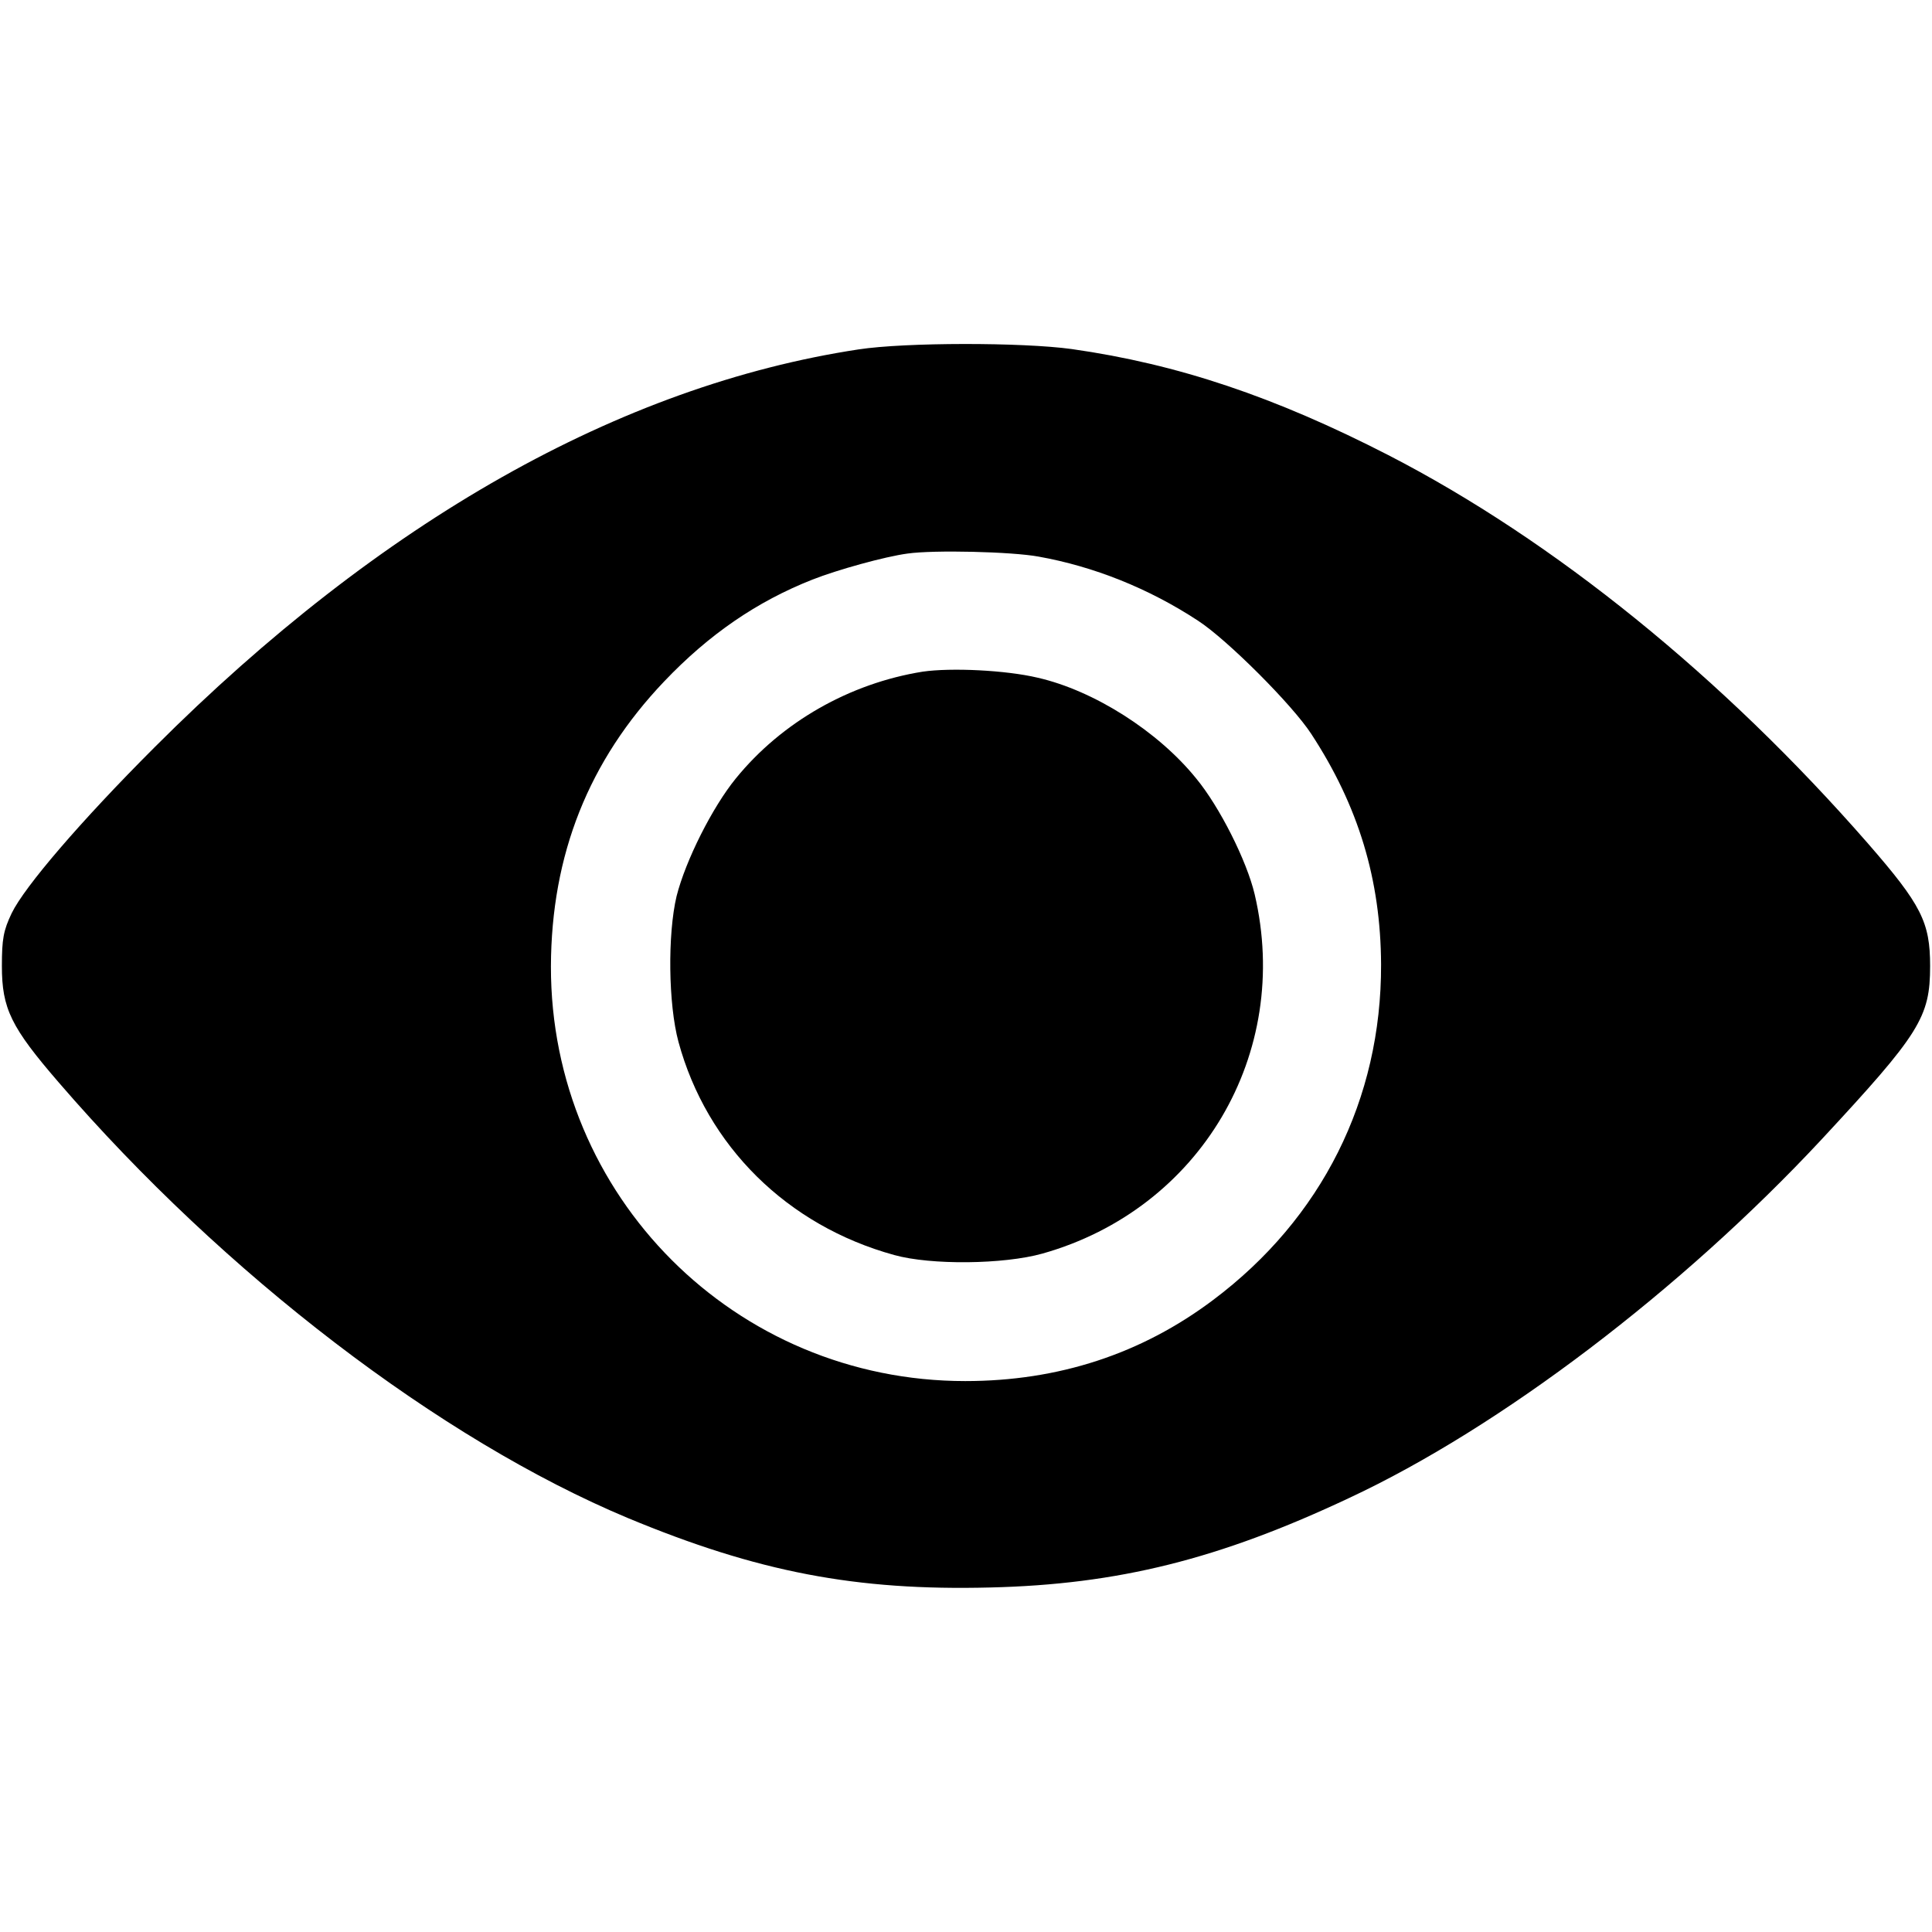
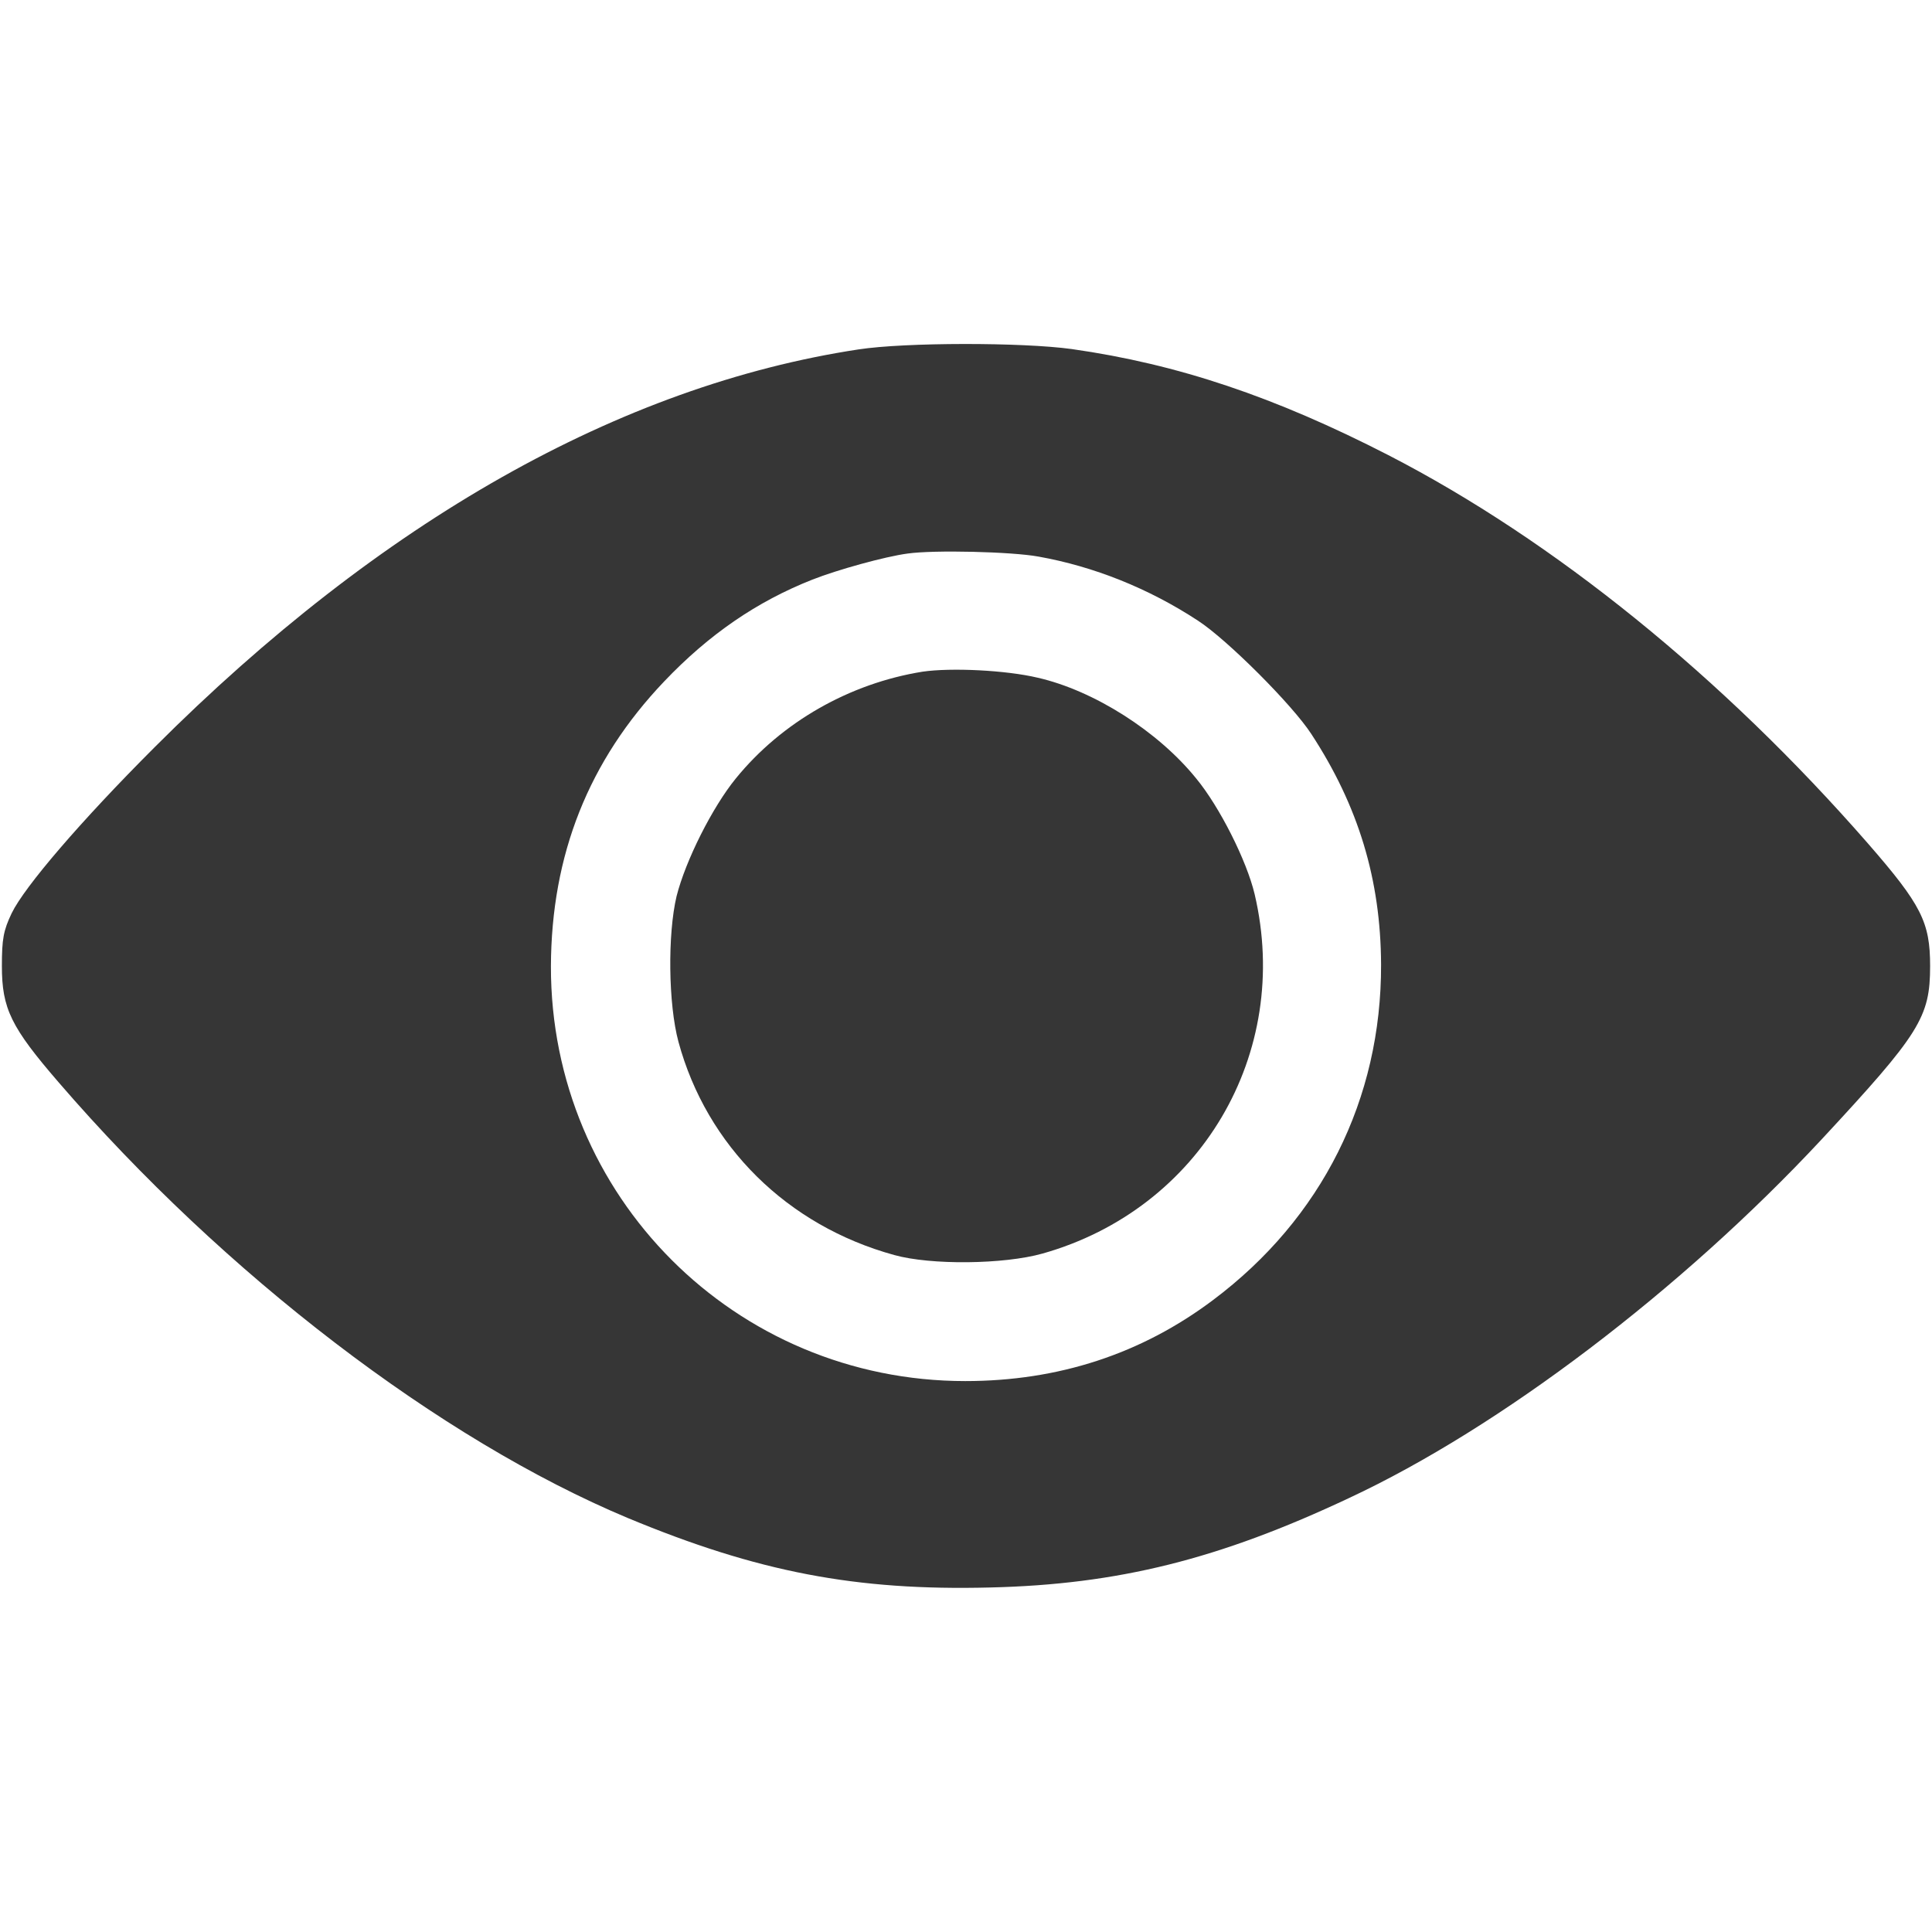
<svg xmlns="http://www.w3.org/2000/svg" version="1.0" width="512pt" height="512pt" viewBox="0 0 512 512" preserveAspectRatio="xMidYMid meet">
-   <g transform="translate(0,512) scale(0.1,-0.1)" fill="#000000" stroke="none">
+   <g transform="translate(0,512) scale(0.1,-0.1)" fill="#363636" stroke="none">
    <path d="M2275 4194 c-631 -96 -1266 -455 -1865 -1054 -197 -197 -345 -370 -379 -440 -22 -46 -26 -69 -26 -140 0 -113 24 -162 151 -309 438 -508 1011 -946 1508 -1154 344 -143 604 -193 960 -184 339 8 607 75 951 237 401 187 882 553 1252 950 261 281 288 324 288 460 0 116 -23 162 -165 325 -384 440 -832 803 -1271 1029 -300 154 -557 241 -839 281 -131 18 -441 18 -565 -1z m477 -549 c146 -26 292 -84 423 -170 77 -50 250 -223 300 -300 125 -191 184 -386 185 -611 1 -357 -157 -673 -445 -889 -190 -143 -410 -215 -657 -215 -610 0 -1099 490 -1098 1099 1 296 100 545 300 755 119 125 246 212 393 270 66 26 192 61 252 69 70 10 276 5 347 -8z" />
    <path d="M2445 3340 c-193 -31 -373 -133 -495 -283 -62 -76 -133 -217 -157 -312 -24 -101 -22 -286 5 -386 75 -276 288 -487 572 -565 97 -27 290 -25 393 4 418 118 661 530 562 952 -21 89 -93 232 -155 307 -101 125 -271 233 -420 267 -84 20 -229 27 -305 16z" />
  </g>
</svg>
